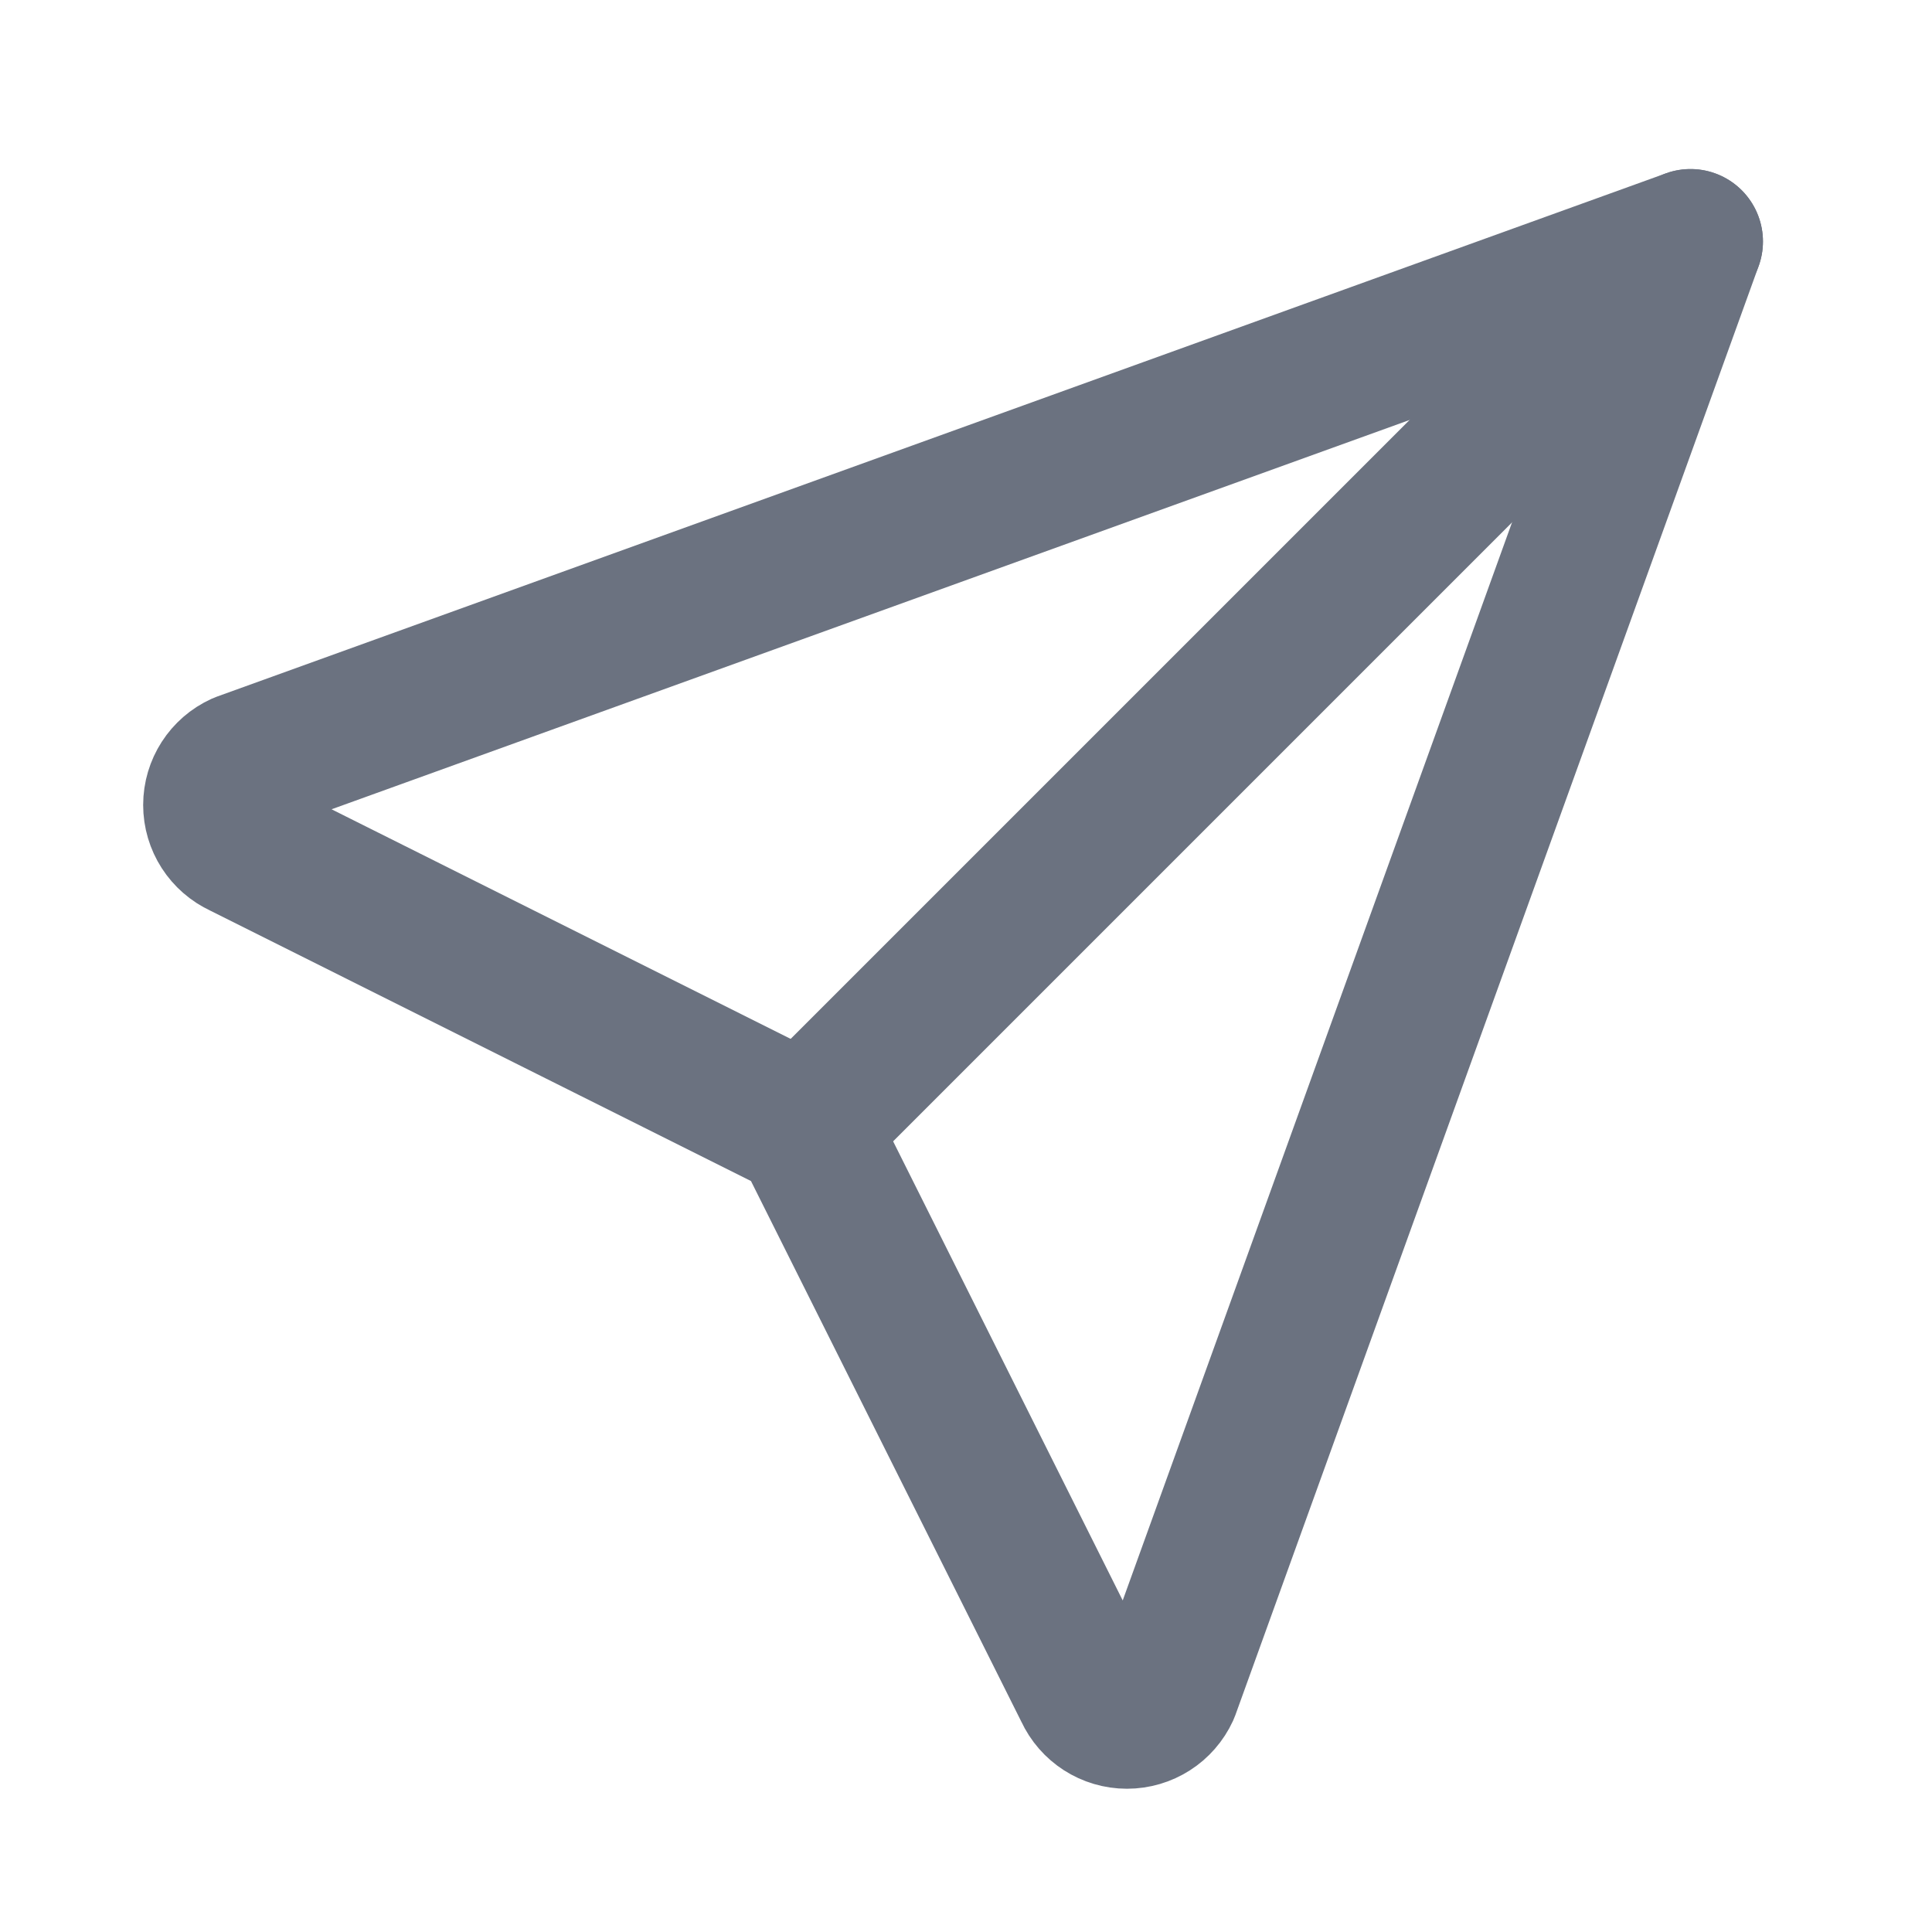
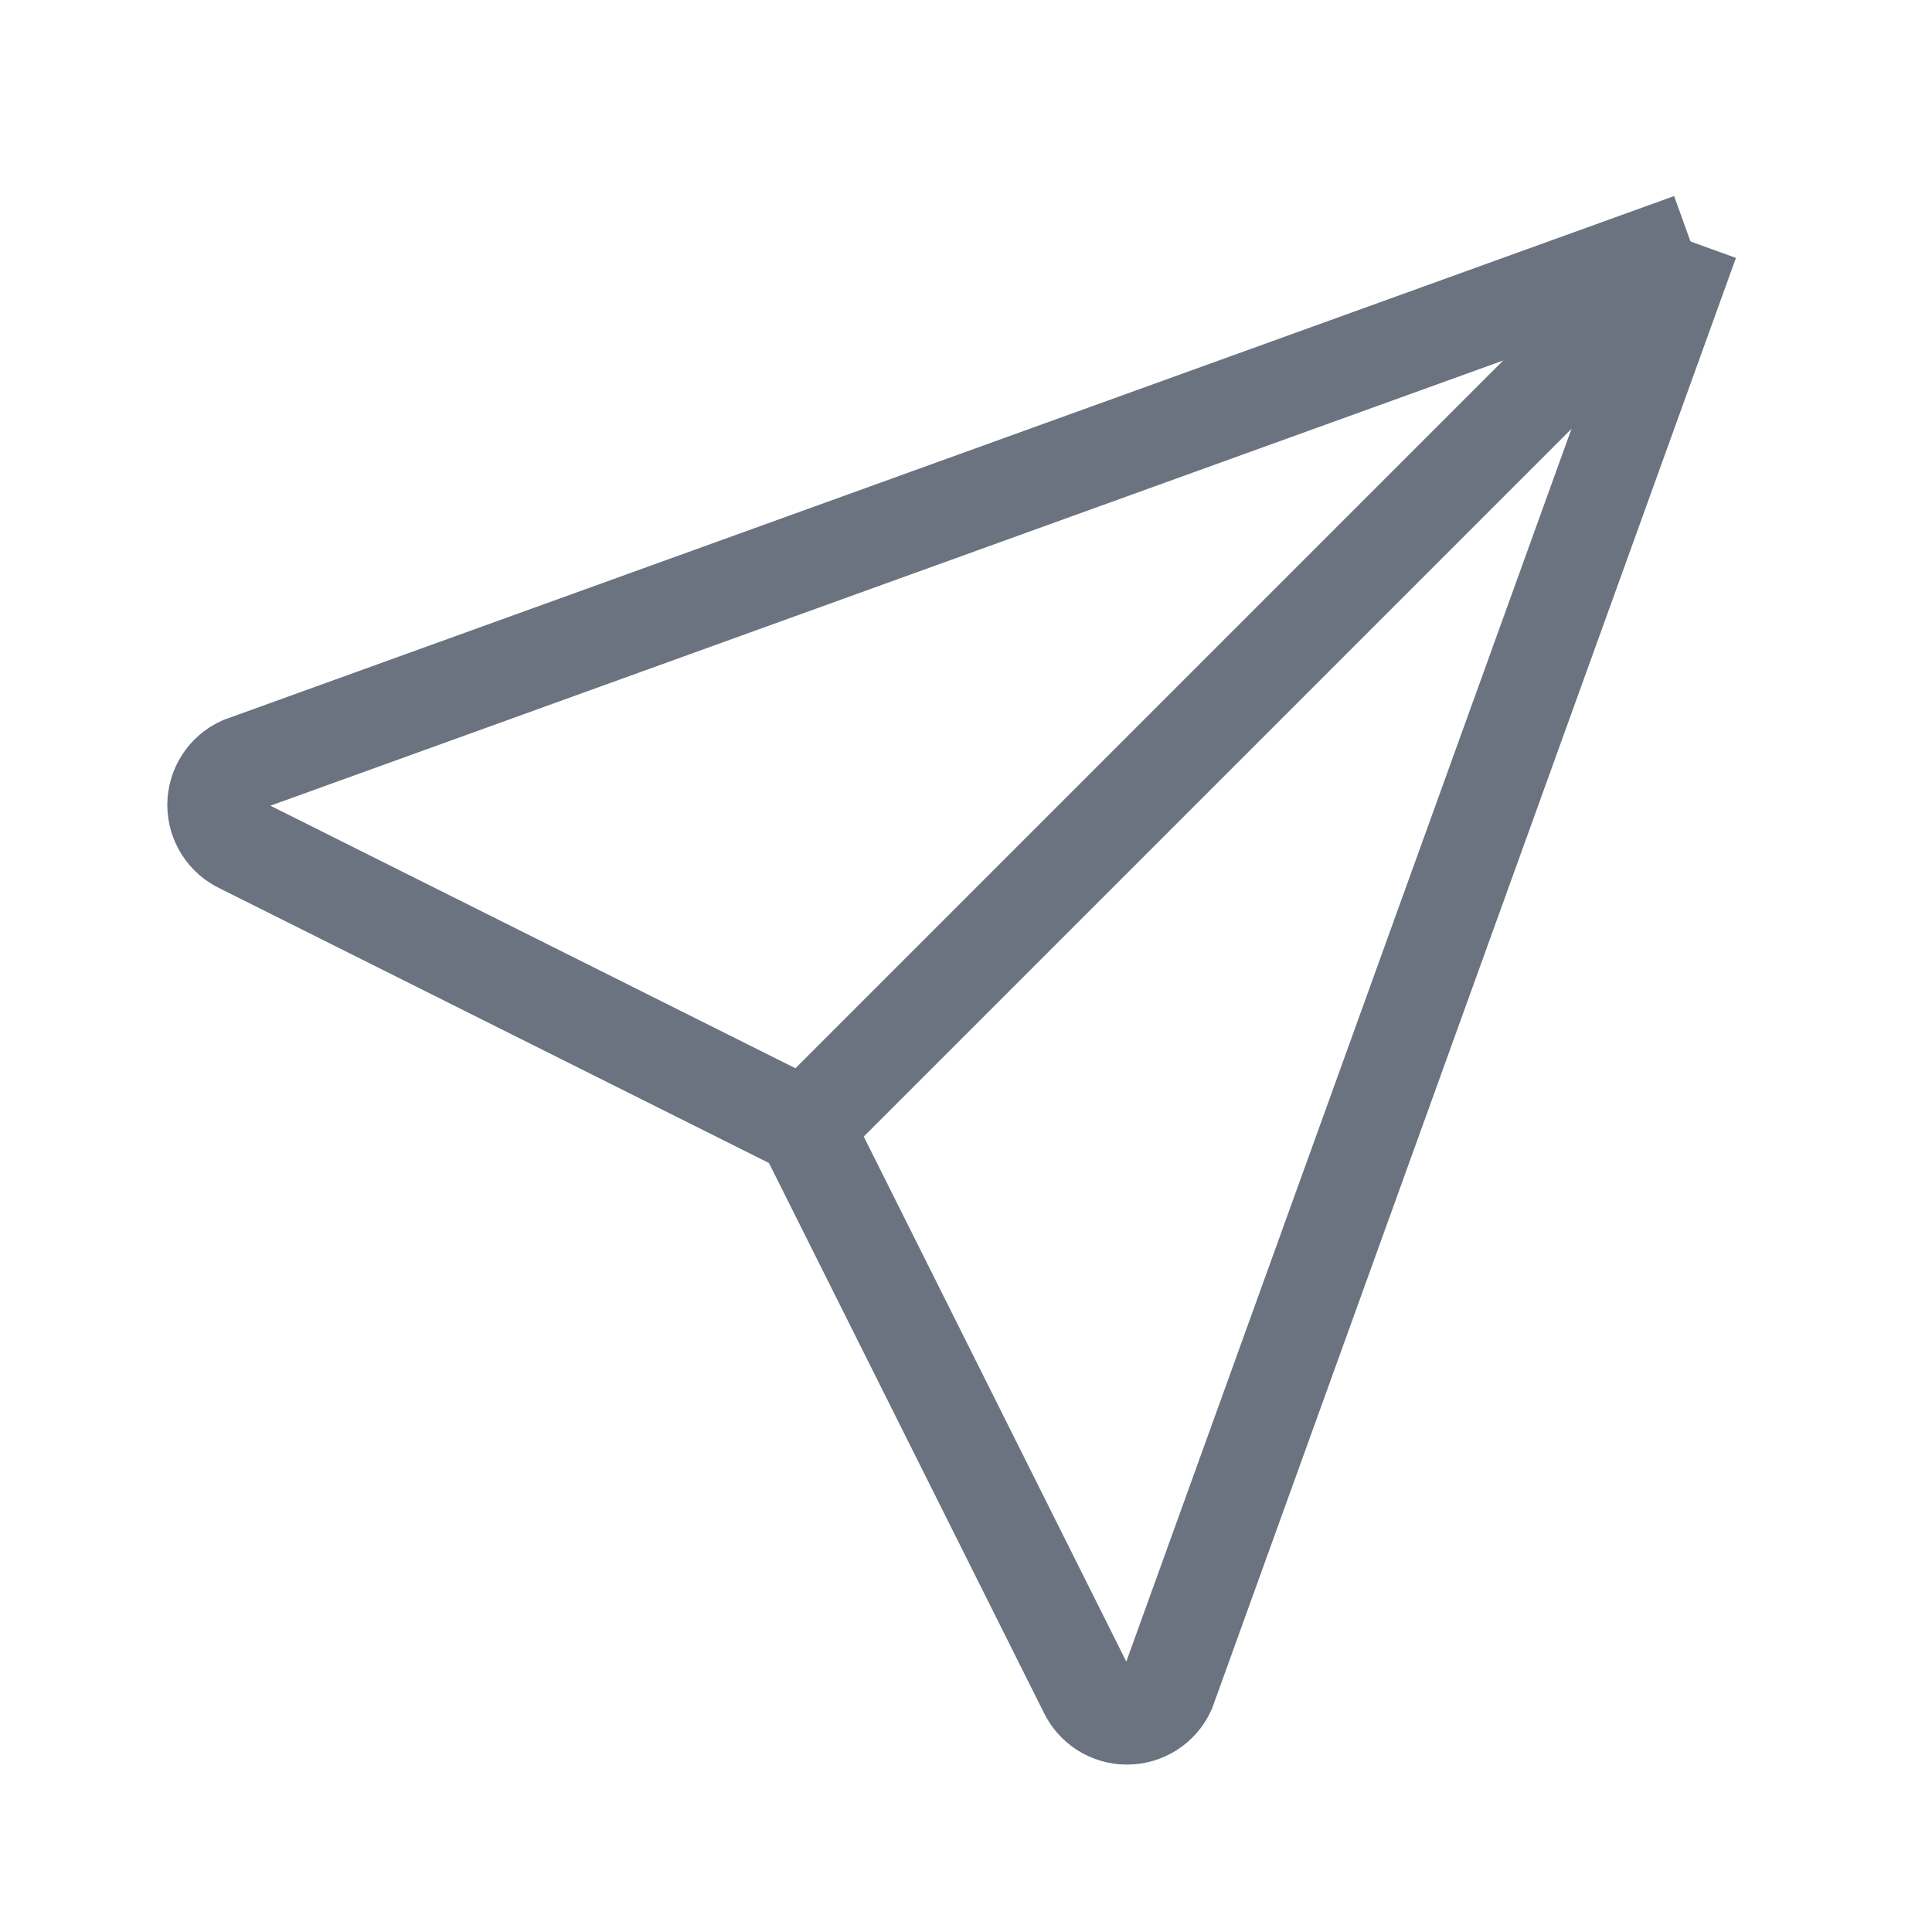
<svg xmlns="http://www.w3.org/2000/svg" width="20" height="20" viewBox="0 0 20 20" fill="none">
-   <path d="M8.333 11.667L17.5 2.5" stroke="#6B7280" stroke-width="1.5" stroke-linecap="round" stroke-linejoin="round" />
-   <path d="M17.5 2.5L12.083 17.5C12.008 17.663 11.846 17.767 11.666 17.767C11.487 17.767 11.325 17.663 11.25 17.5L8.333 11.667L2.5 8.75C2.337 8.675 2.232 8.513 2.232 8.333C2.232 8.154 2.337 7.991 2.5 7.917L17.5 2.5" stroke="#6B7280" stroke-width="1.5" stroke-linecap="round" stroke-linejoin="round" />
+   <path d="M8.333 11.667L17.5 2.5" stroke="#6B7280" strokeWidth="1.5" strokeLinecap="round" strokeLinejoin="round" />
+   <path d="M17.5 2.5L12.083 17.5C12.008 17.663 11.846 17.767 11.666 17.767C11.487 17.767 11.325 17.663 11.25 17.5L8.333 11.667L2.5 8.75C2.337 8.675 2.232 8.513 2.232 8.333C2.232 8.154 2.337 7.991 2.5 7.917L17.5 2.5" stroke="#6B7280" strokeWidth="1.5" strokeLinecap="round" strokeLinejoin="round" />
</svg>
